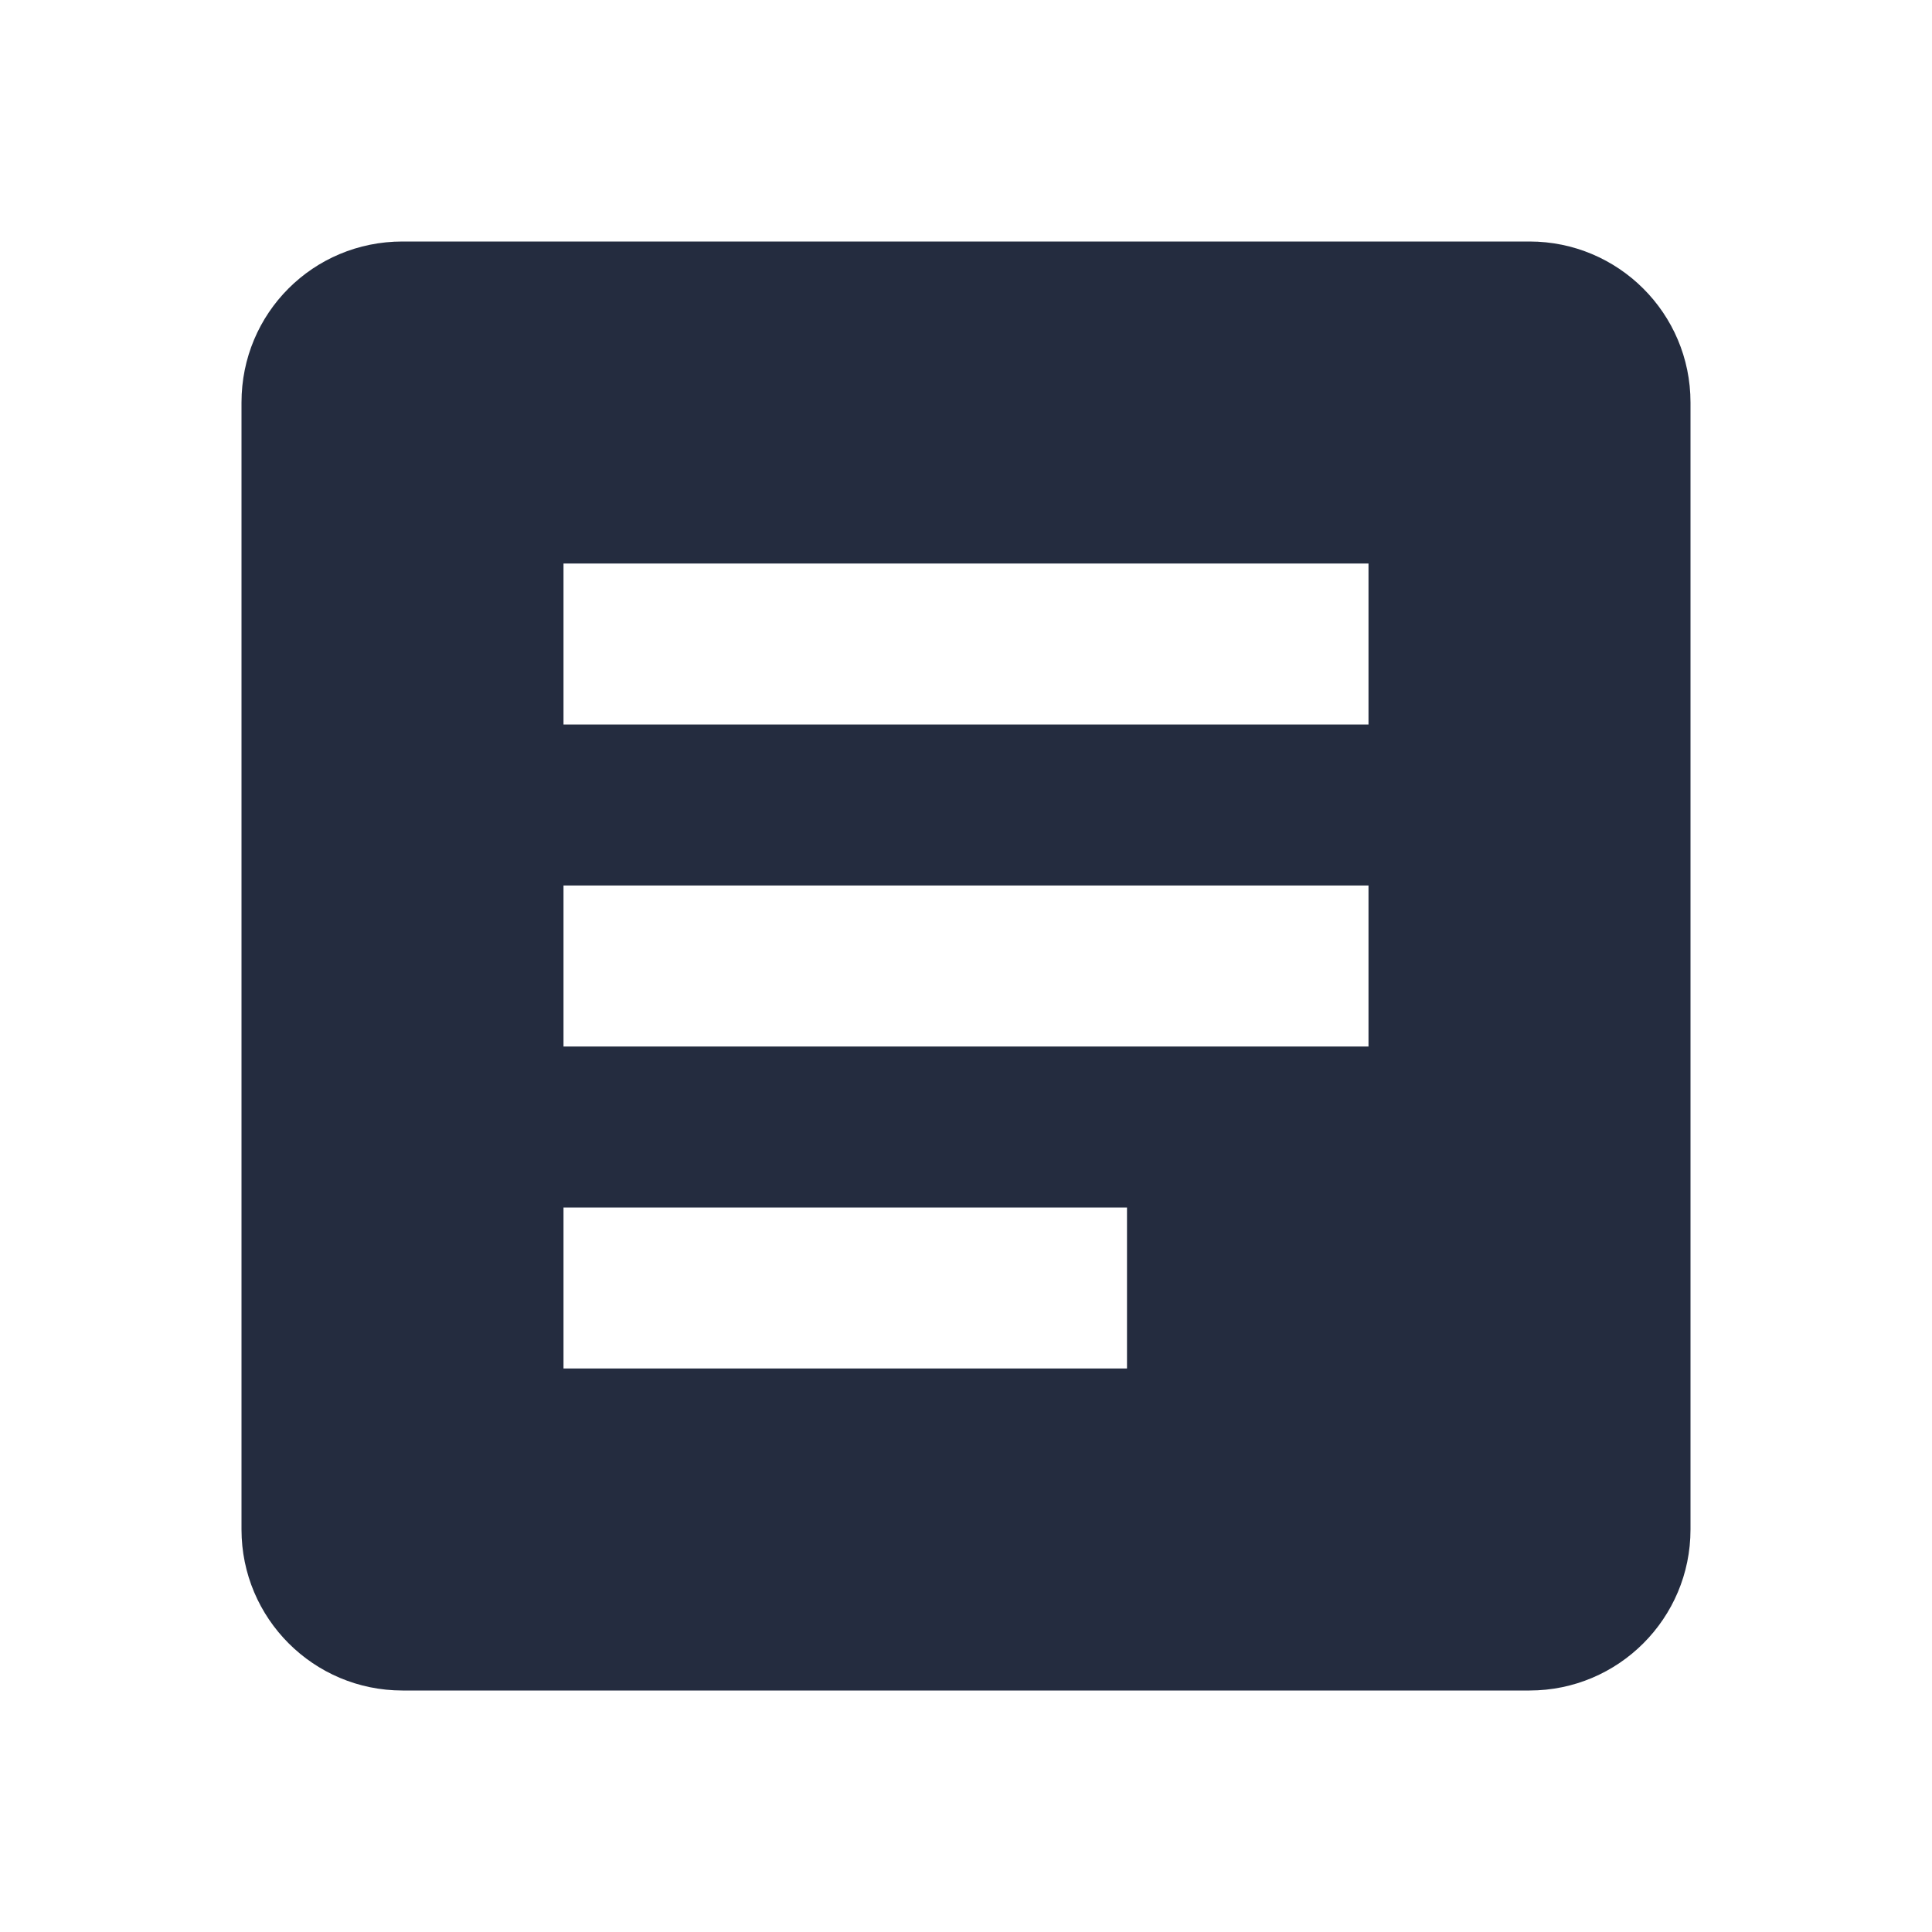
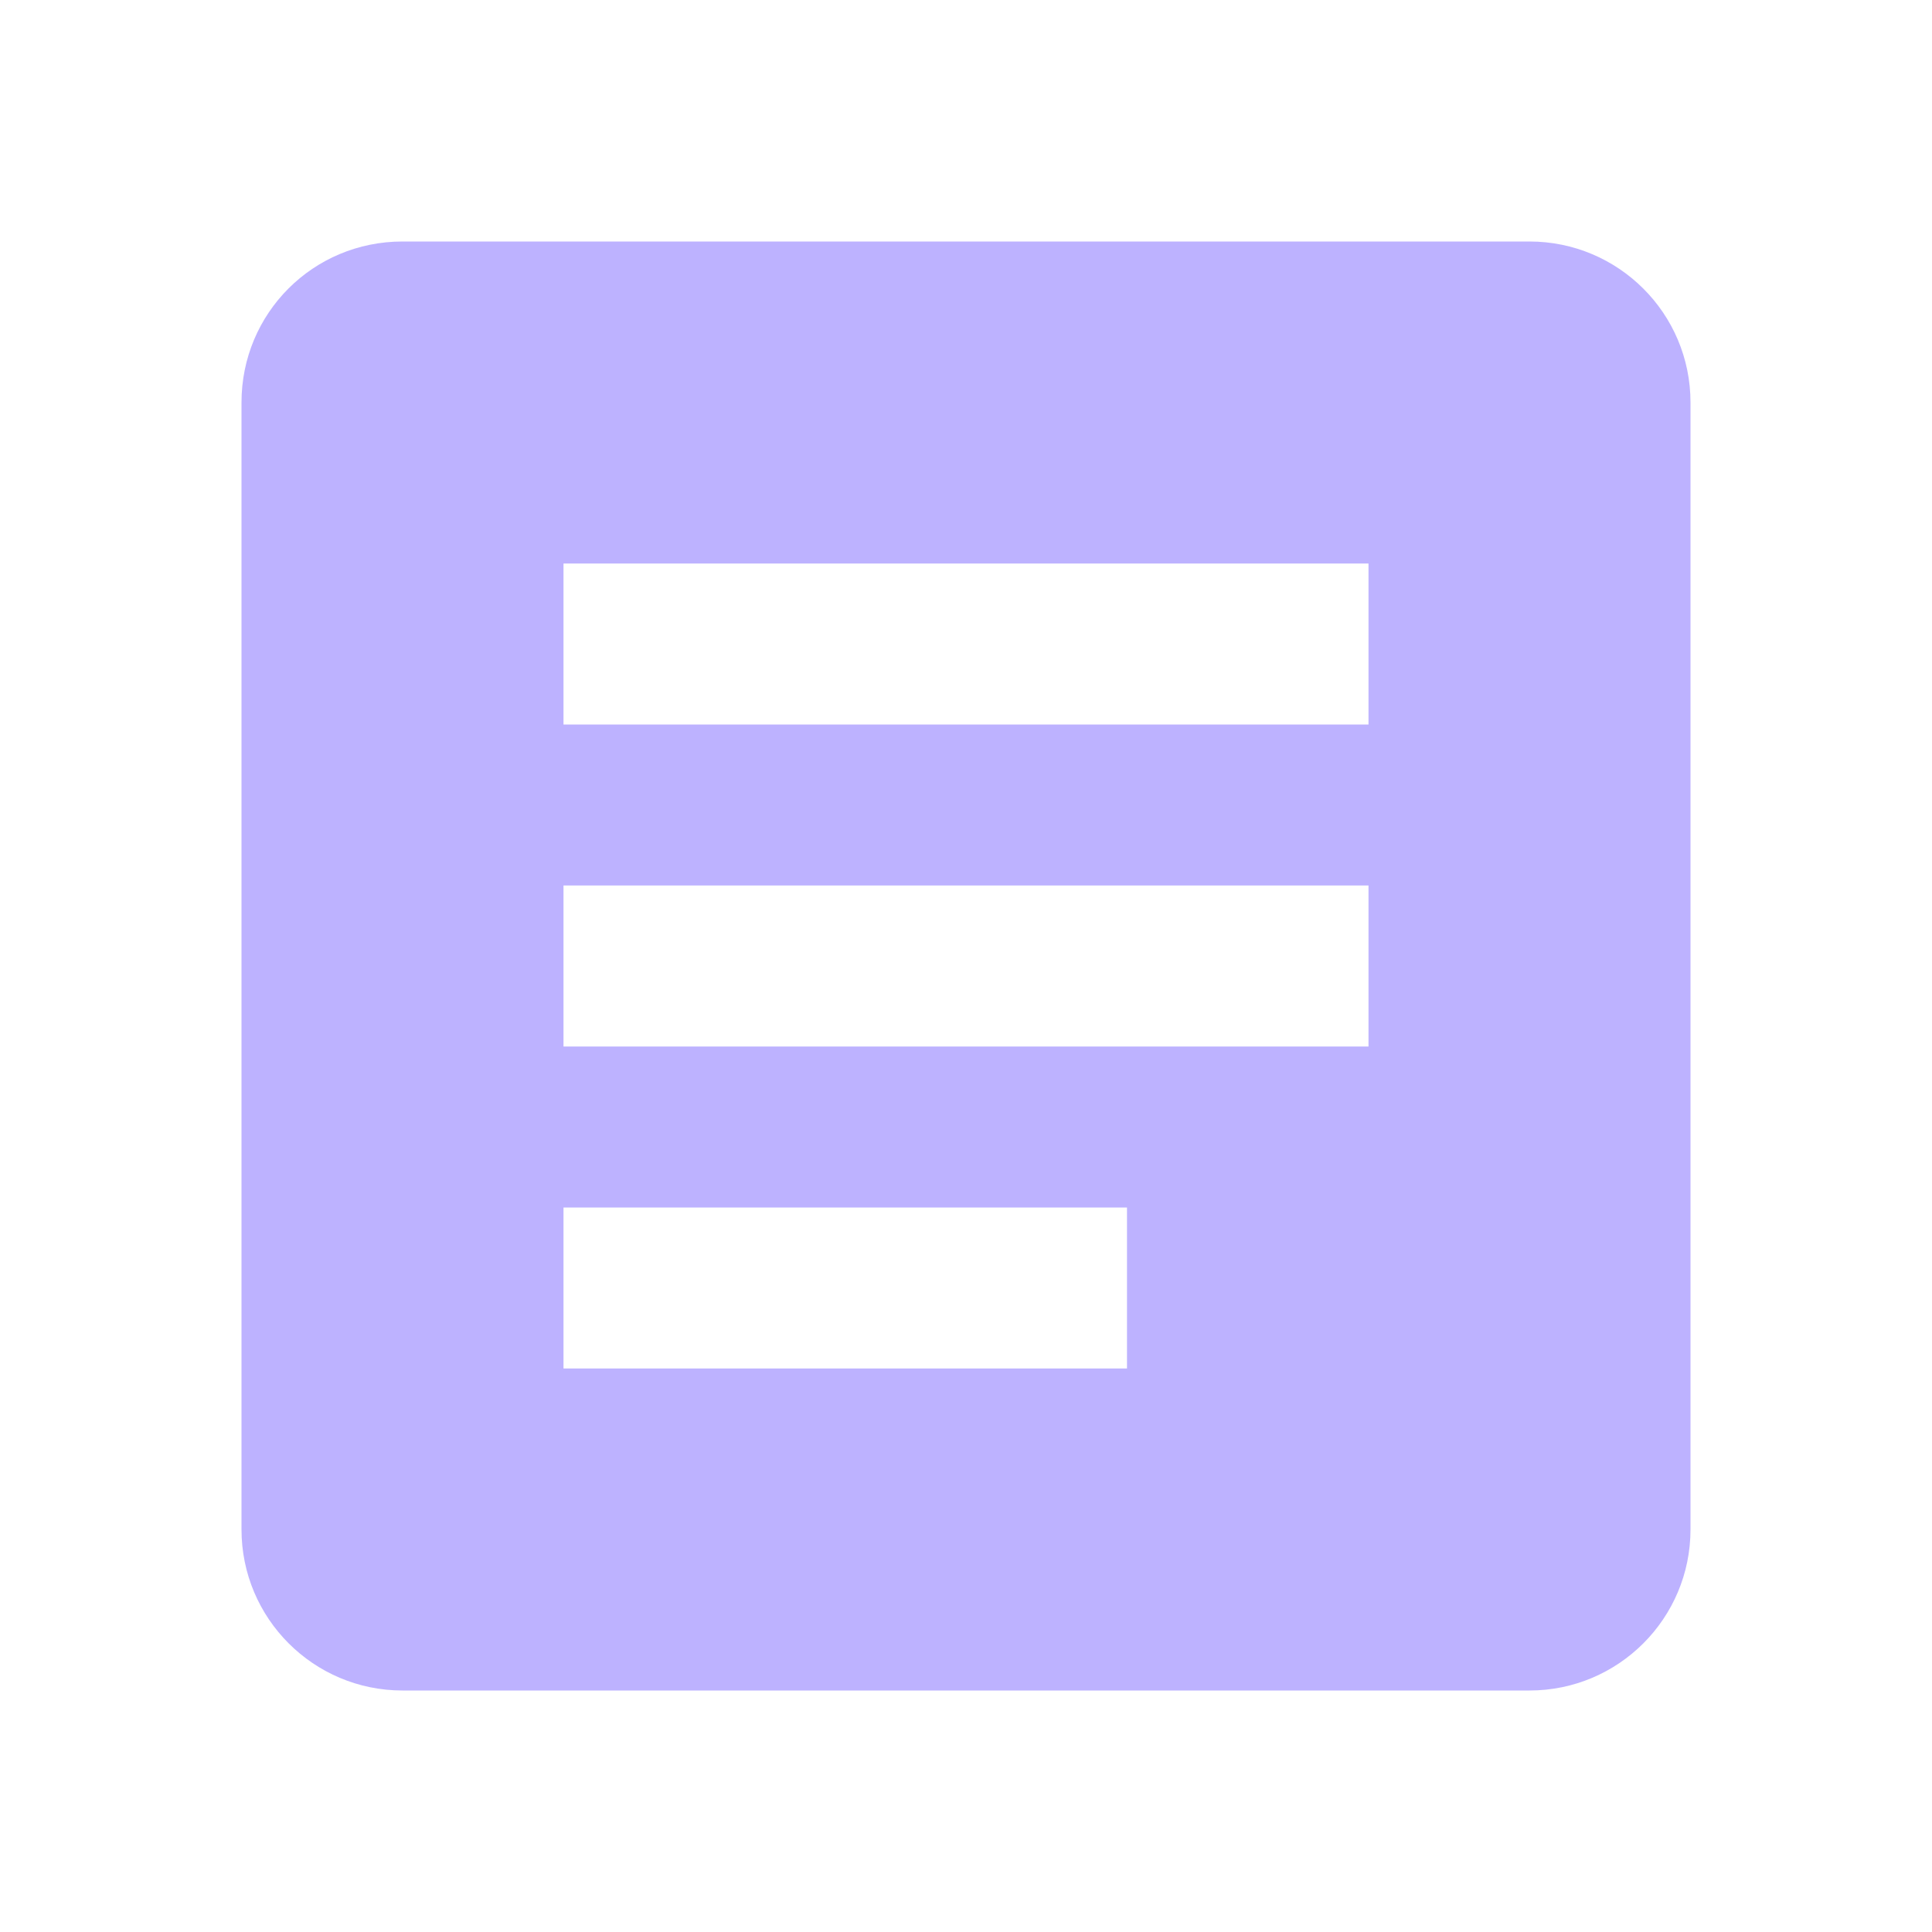
<svg xmlns="http://www.w3.org/2000/svg" viewBox="0 0 24 24">
-   <path d="M14,17H7V15H14M17,13H7V11H17M17,9H7V7H17M19,3H5C3.89,3 3,3.89 3,5V19A2,2 0 0,0 5,21H19A2,2 0 0,0 21,19V5C21,3.89 20.1,3 19,3Z" fill="#242C3F" />
+   <path d="M14,17H7V15H14M17,13H7V11H17M17,9H7V7H17M19,3H5C3.89,3 3,3.89 3,5V19A2,2 0 0,0 5,21H19A2,2 0 0,0 21,19V5C21,3.89 20.1,3 19,3Z" fill="#BDB2FF" />
</svg>
